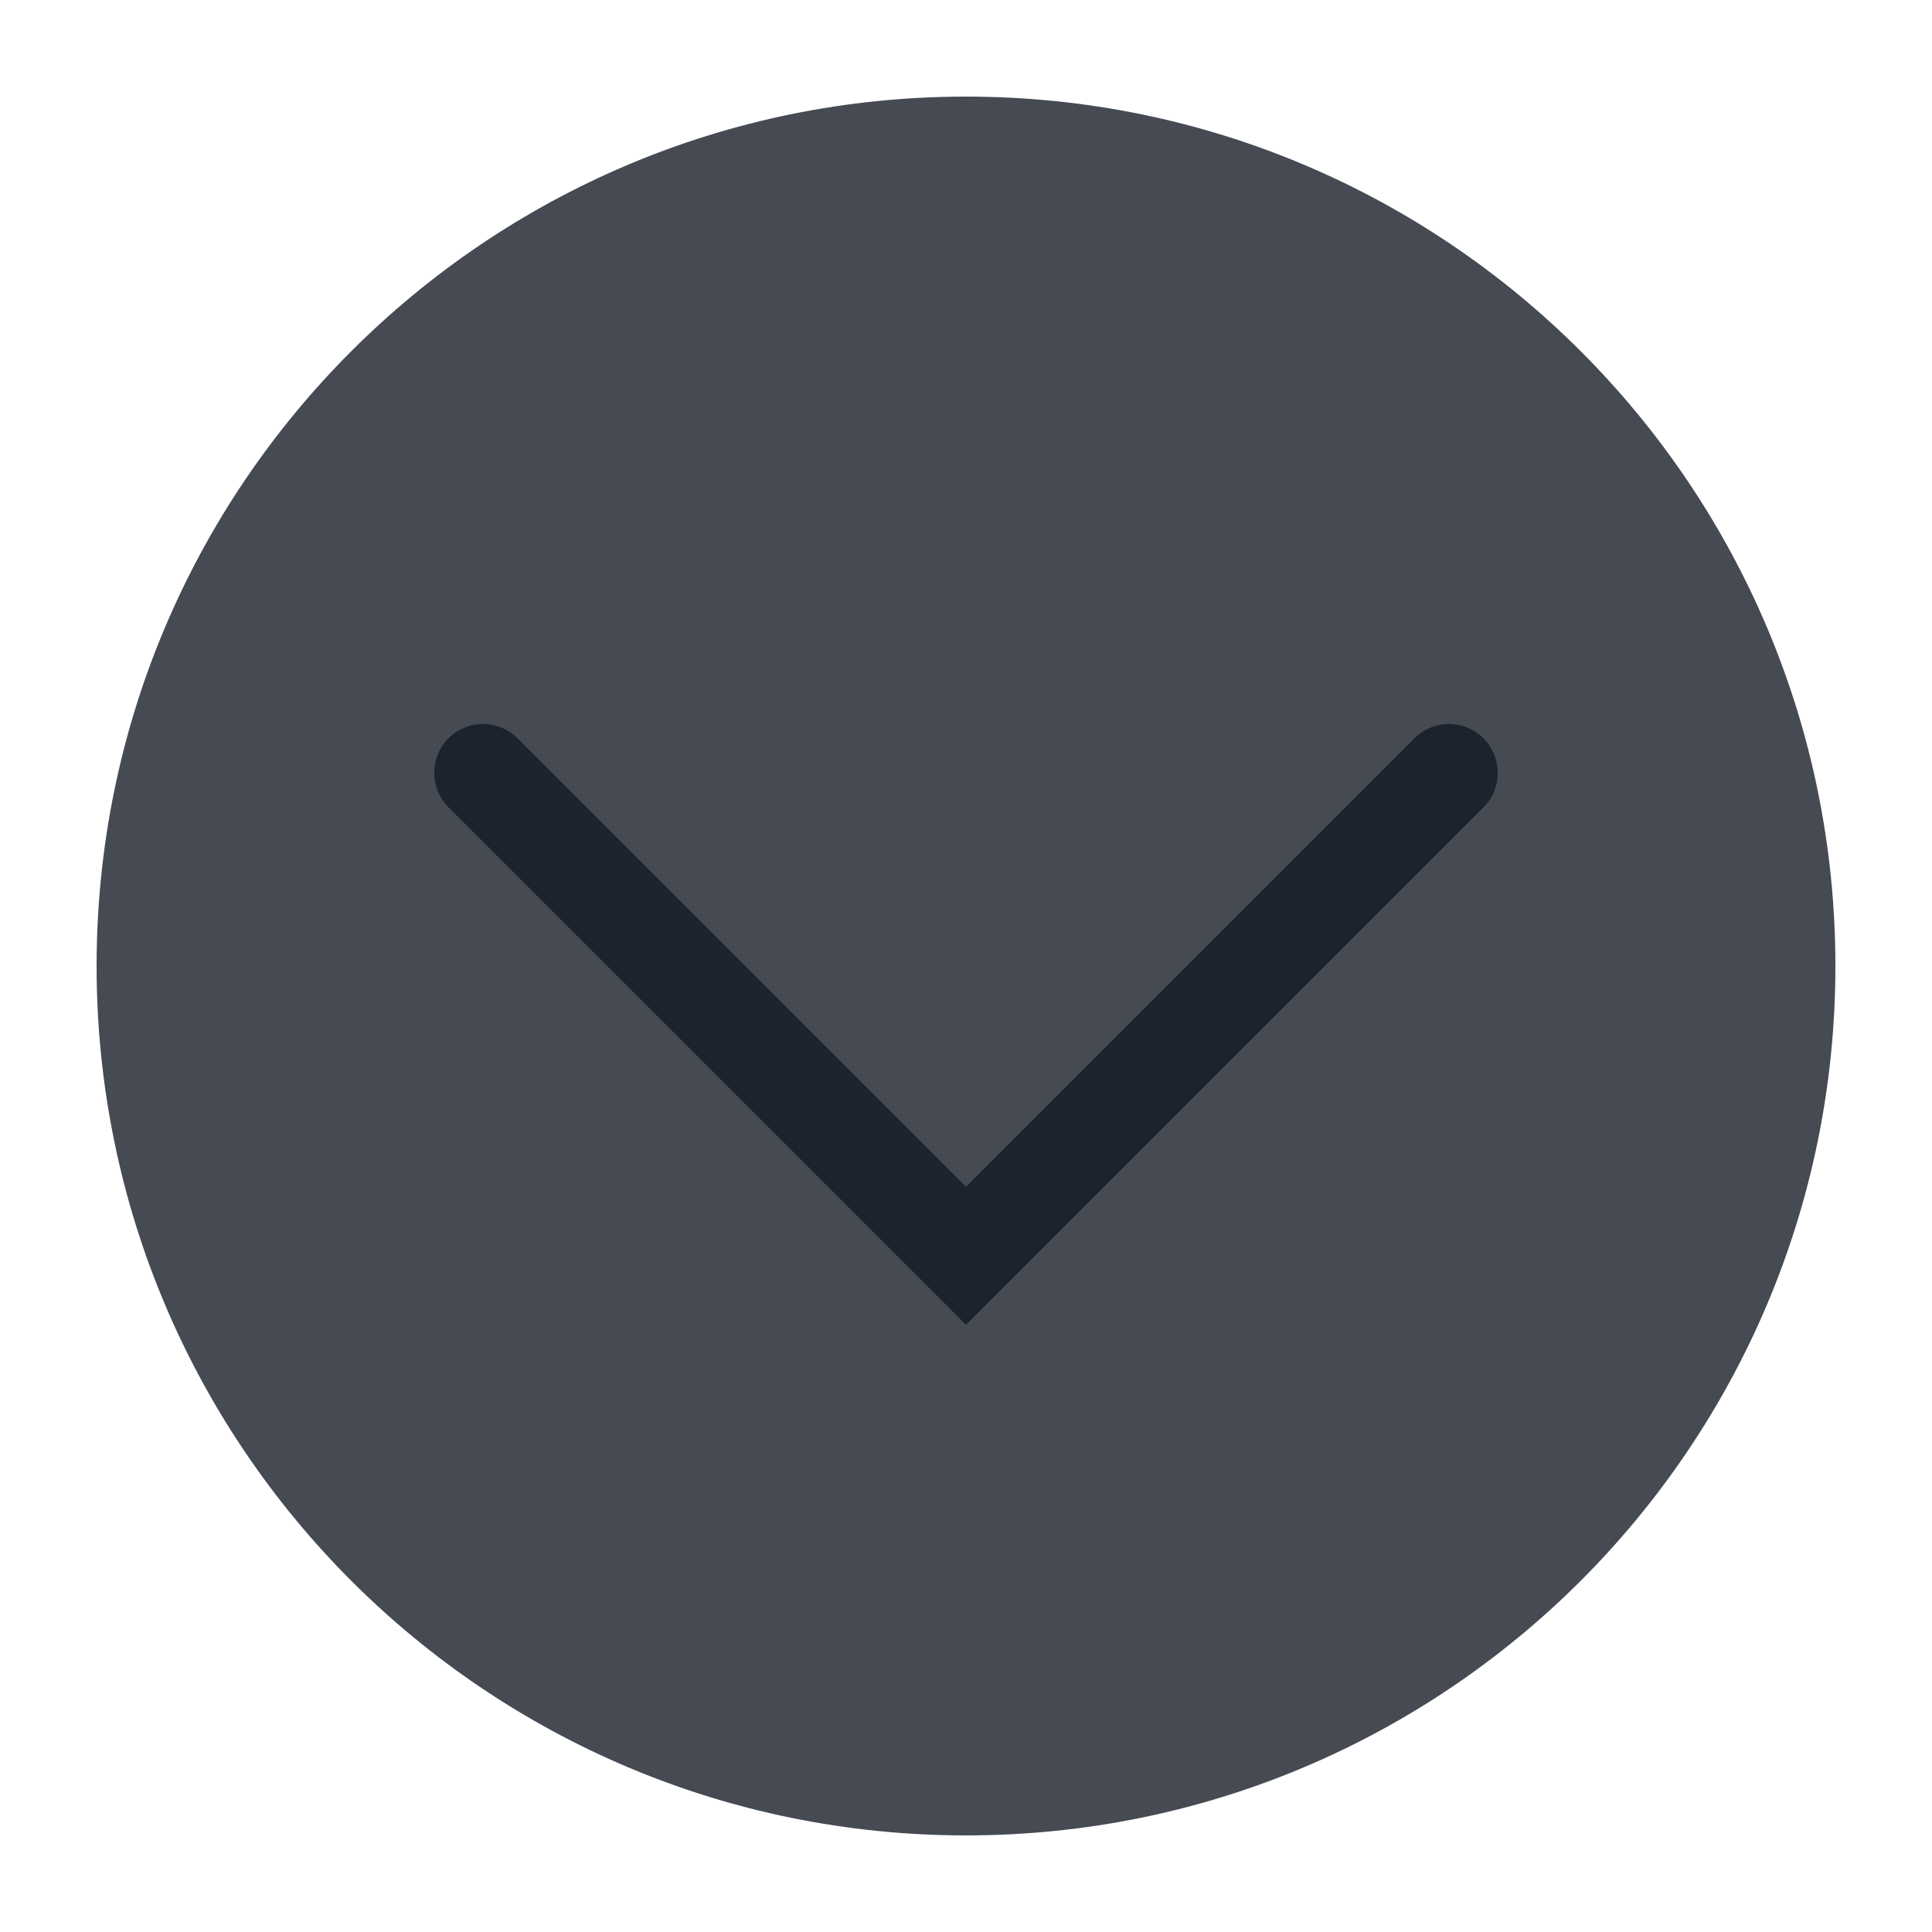
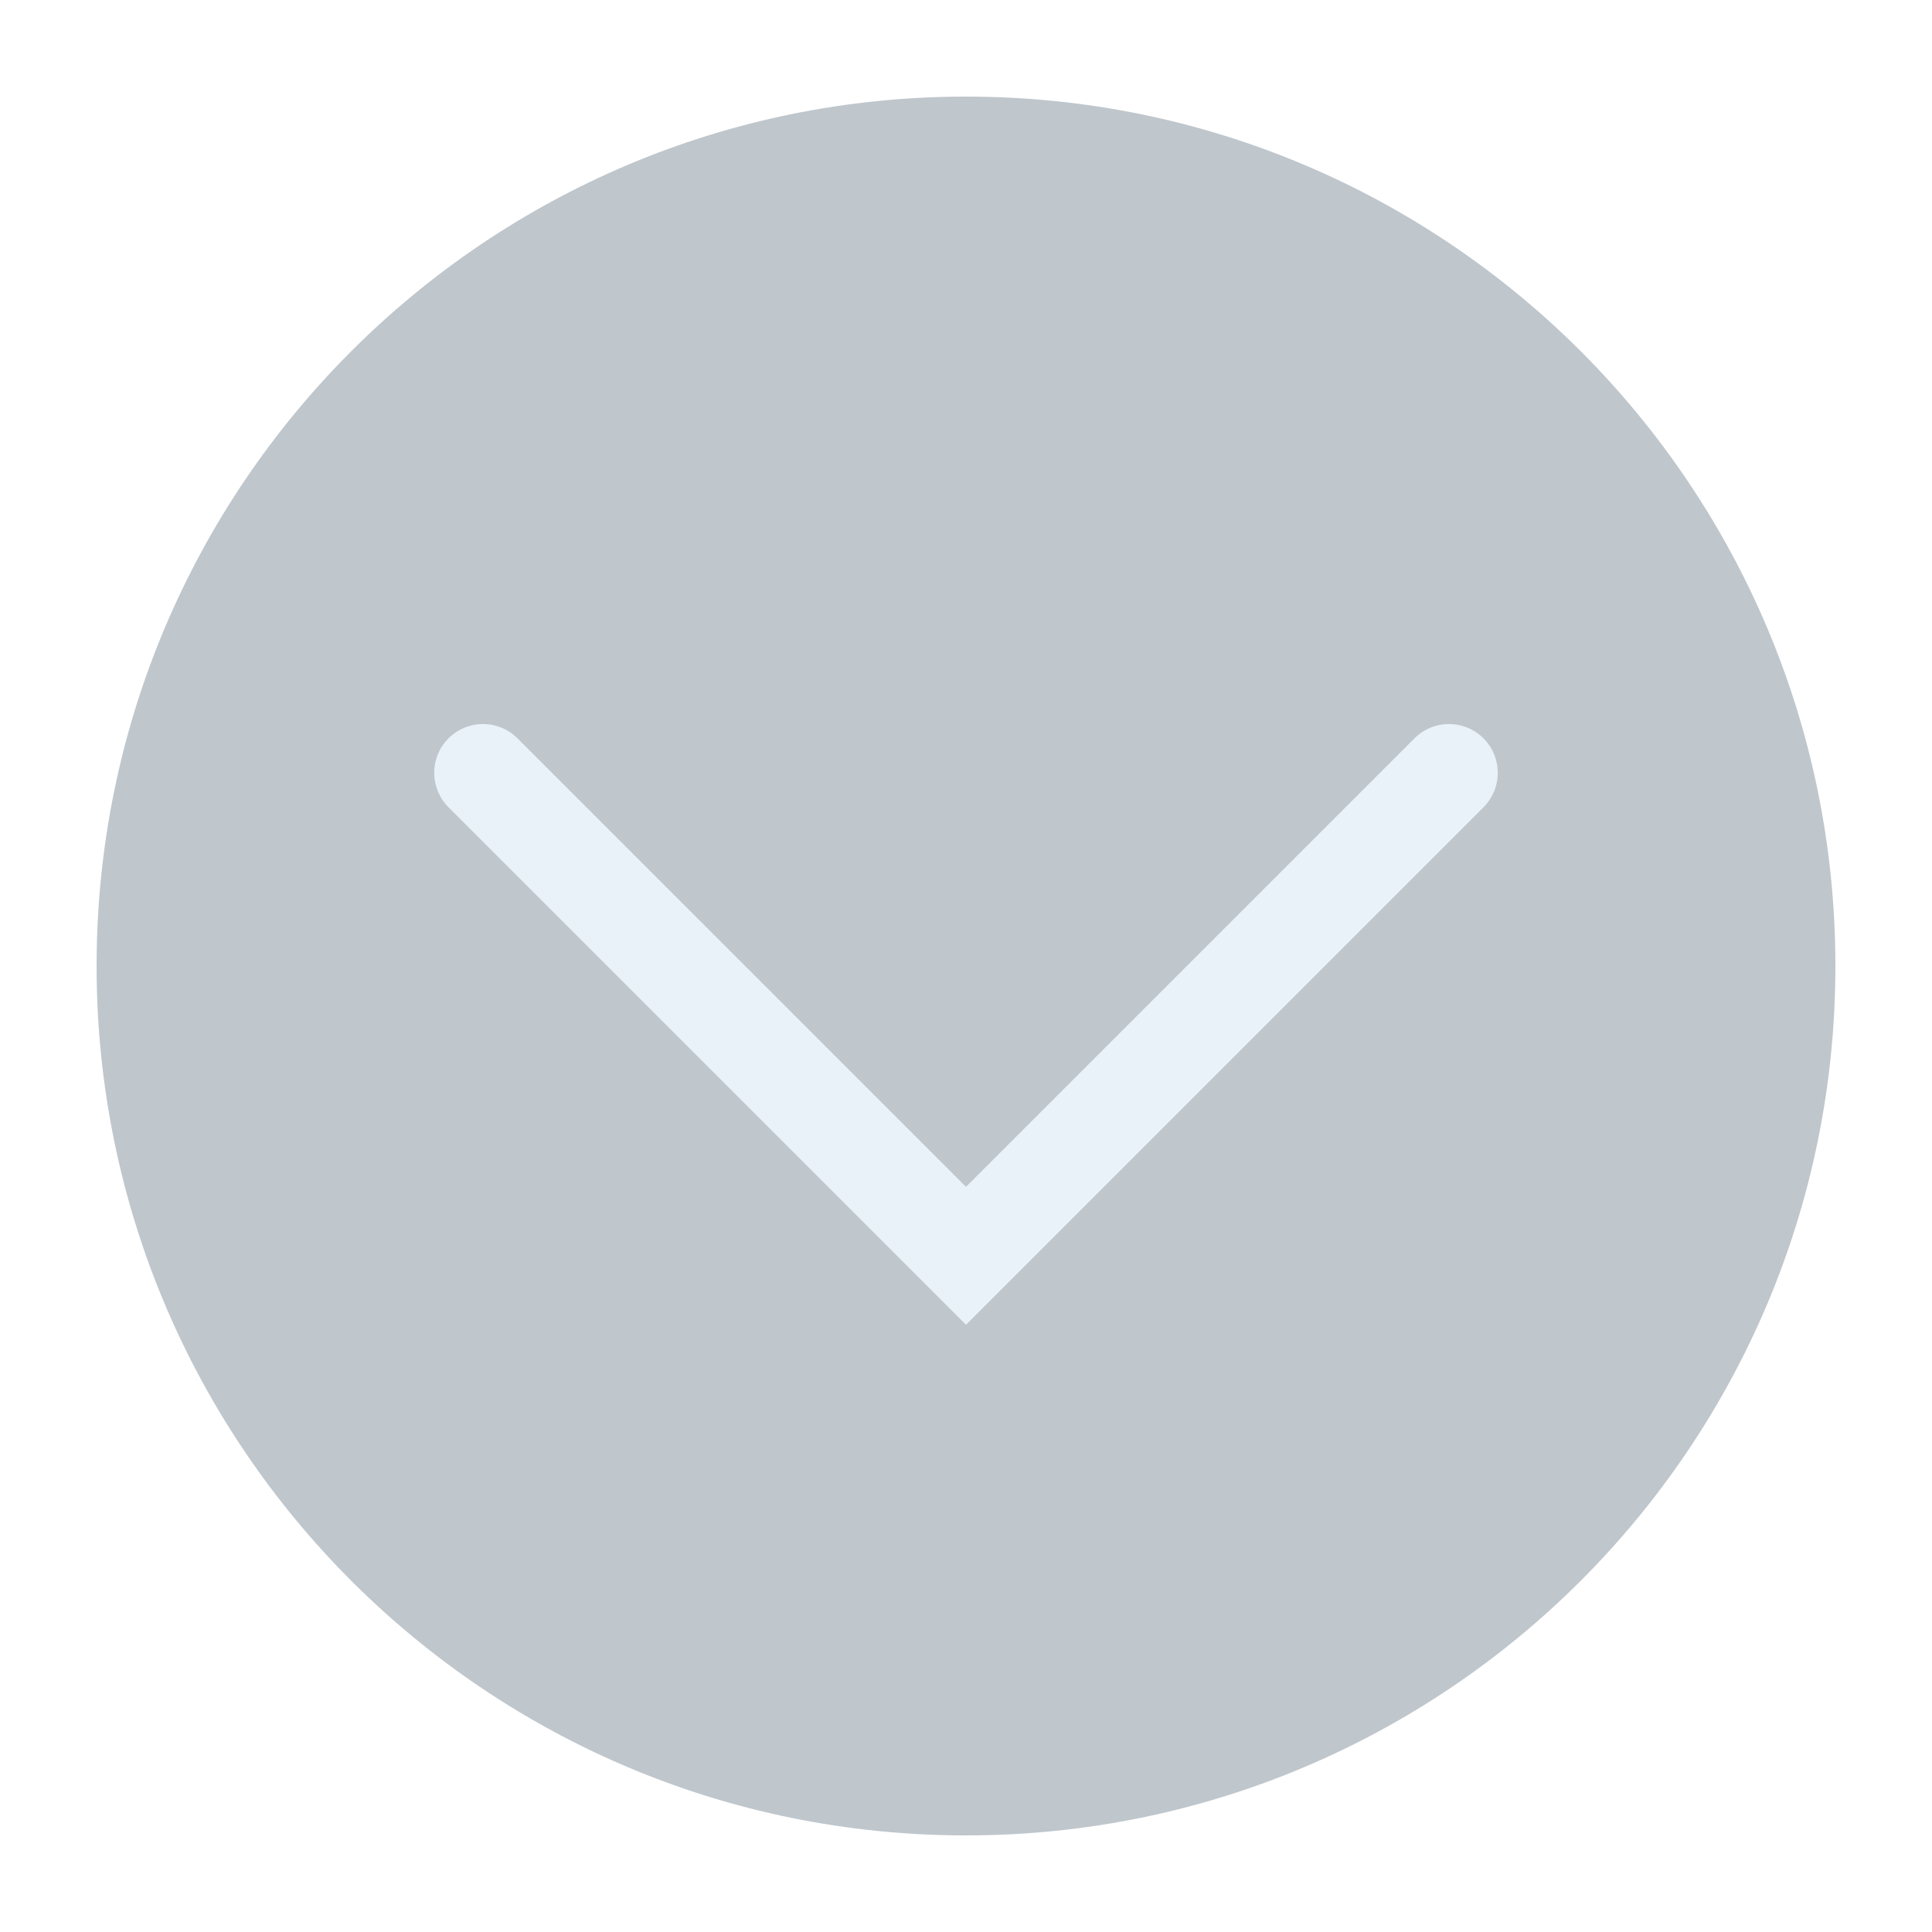
<svg xmlns="http://www.w3.org/2000/svg" viewBox="0 0 50 50" version="1.2" baseProfile="tiny">
  <defs>
</defs>
  <g fill="none" stroke="black" stroke-width="1" fill-rule="evenodd" stroke-linecap="square" stroke-linejoin="bevel">
    <g fill="none" stroke="#000000" stroke-opacity="1" stroke-width="1" stroke-linecap="square" stroke-linejoin="bevel" transform="matrix(1,0,0,1,0,0)" font-family="Inter" font-size="8" font-weight="500" font-style="normal">
</g>
-     <g fill="#454a53" fill-opacity="1" stroke="none" transform="matrix(2.5,0,0,2.5,2.5,2.5)" font-family="Inter" font-size="8" font-weight="500" font-style="normal">
+     <g fill="#bfc6cc" fill-opacity="1" stroke="none" transform="matrix(2.5,0,0,2.5,2.5,2.5)" font-family="Inter" font-size="8" font-weight="500" font-style="normal">
      <circle cx="9" cy="9" r="9" />
    </g>
-     <g fill="none" stroke="#1c232d" stroke-opacity="1" stroke-width="1.01" stroke-linecap="round" stroke-linejoin="miter" stroke-miterlimit="2" transform="matrix(2.5,0,0,2.5,2.5,2.5)" font-family="Inter" font-size="8" font-weight="500" font-style="normal">
+     <g fill="none" stroke="#e9f1f9" stroke-opacity="1" stroke-width="1.01" stroke-linecap="round" stroke-linejoin="miter" stroke-miterlimit="2" transform="matrix(2.5,0,0,2.5,2.5,2.5)" font-family="Inter" font-size="8" font-weight="500" font-style="normal">
      <polyline fill="none" vector-effect="none" points="4,7 9,12 14,7 " />
    </g>
    <g fill="none" stroke="#000000" stroke-opacity="1" stroke-width="1" stroke-linecap="square" stroke-linejoin="bevel" transform="matrix(1,0,0,1,0,0)" font-family="Inter" font-size="8" font-weight="500" font-style="normal">
</g>
  </g>
</svg>
